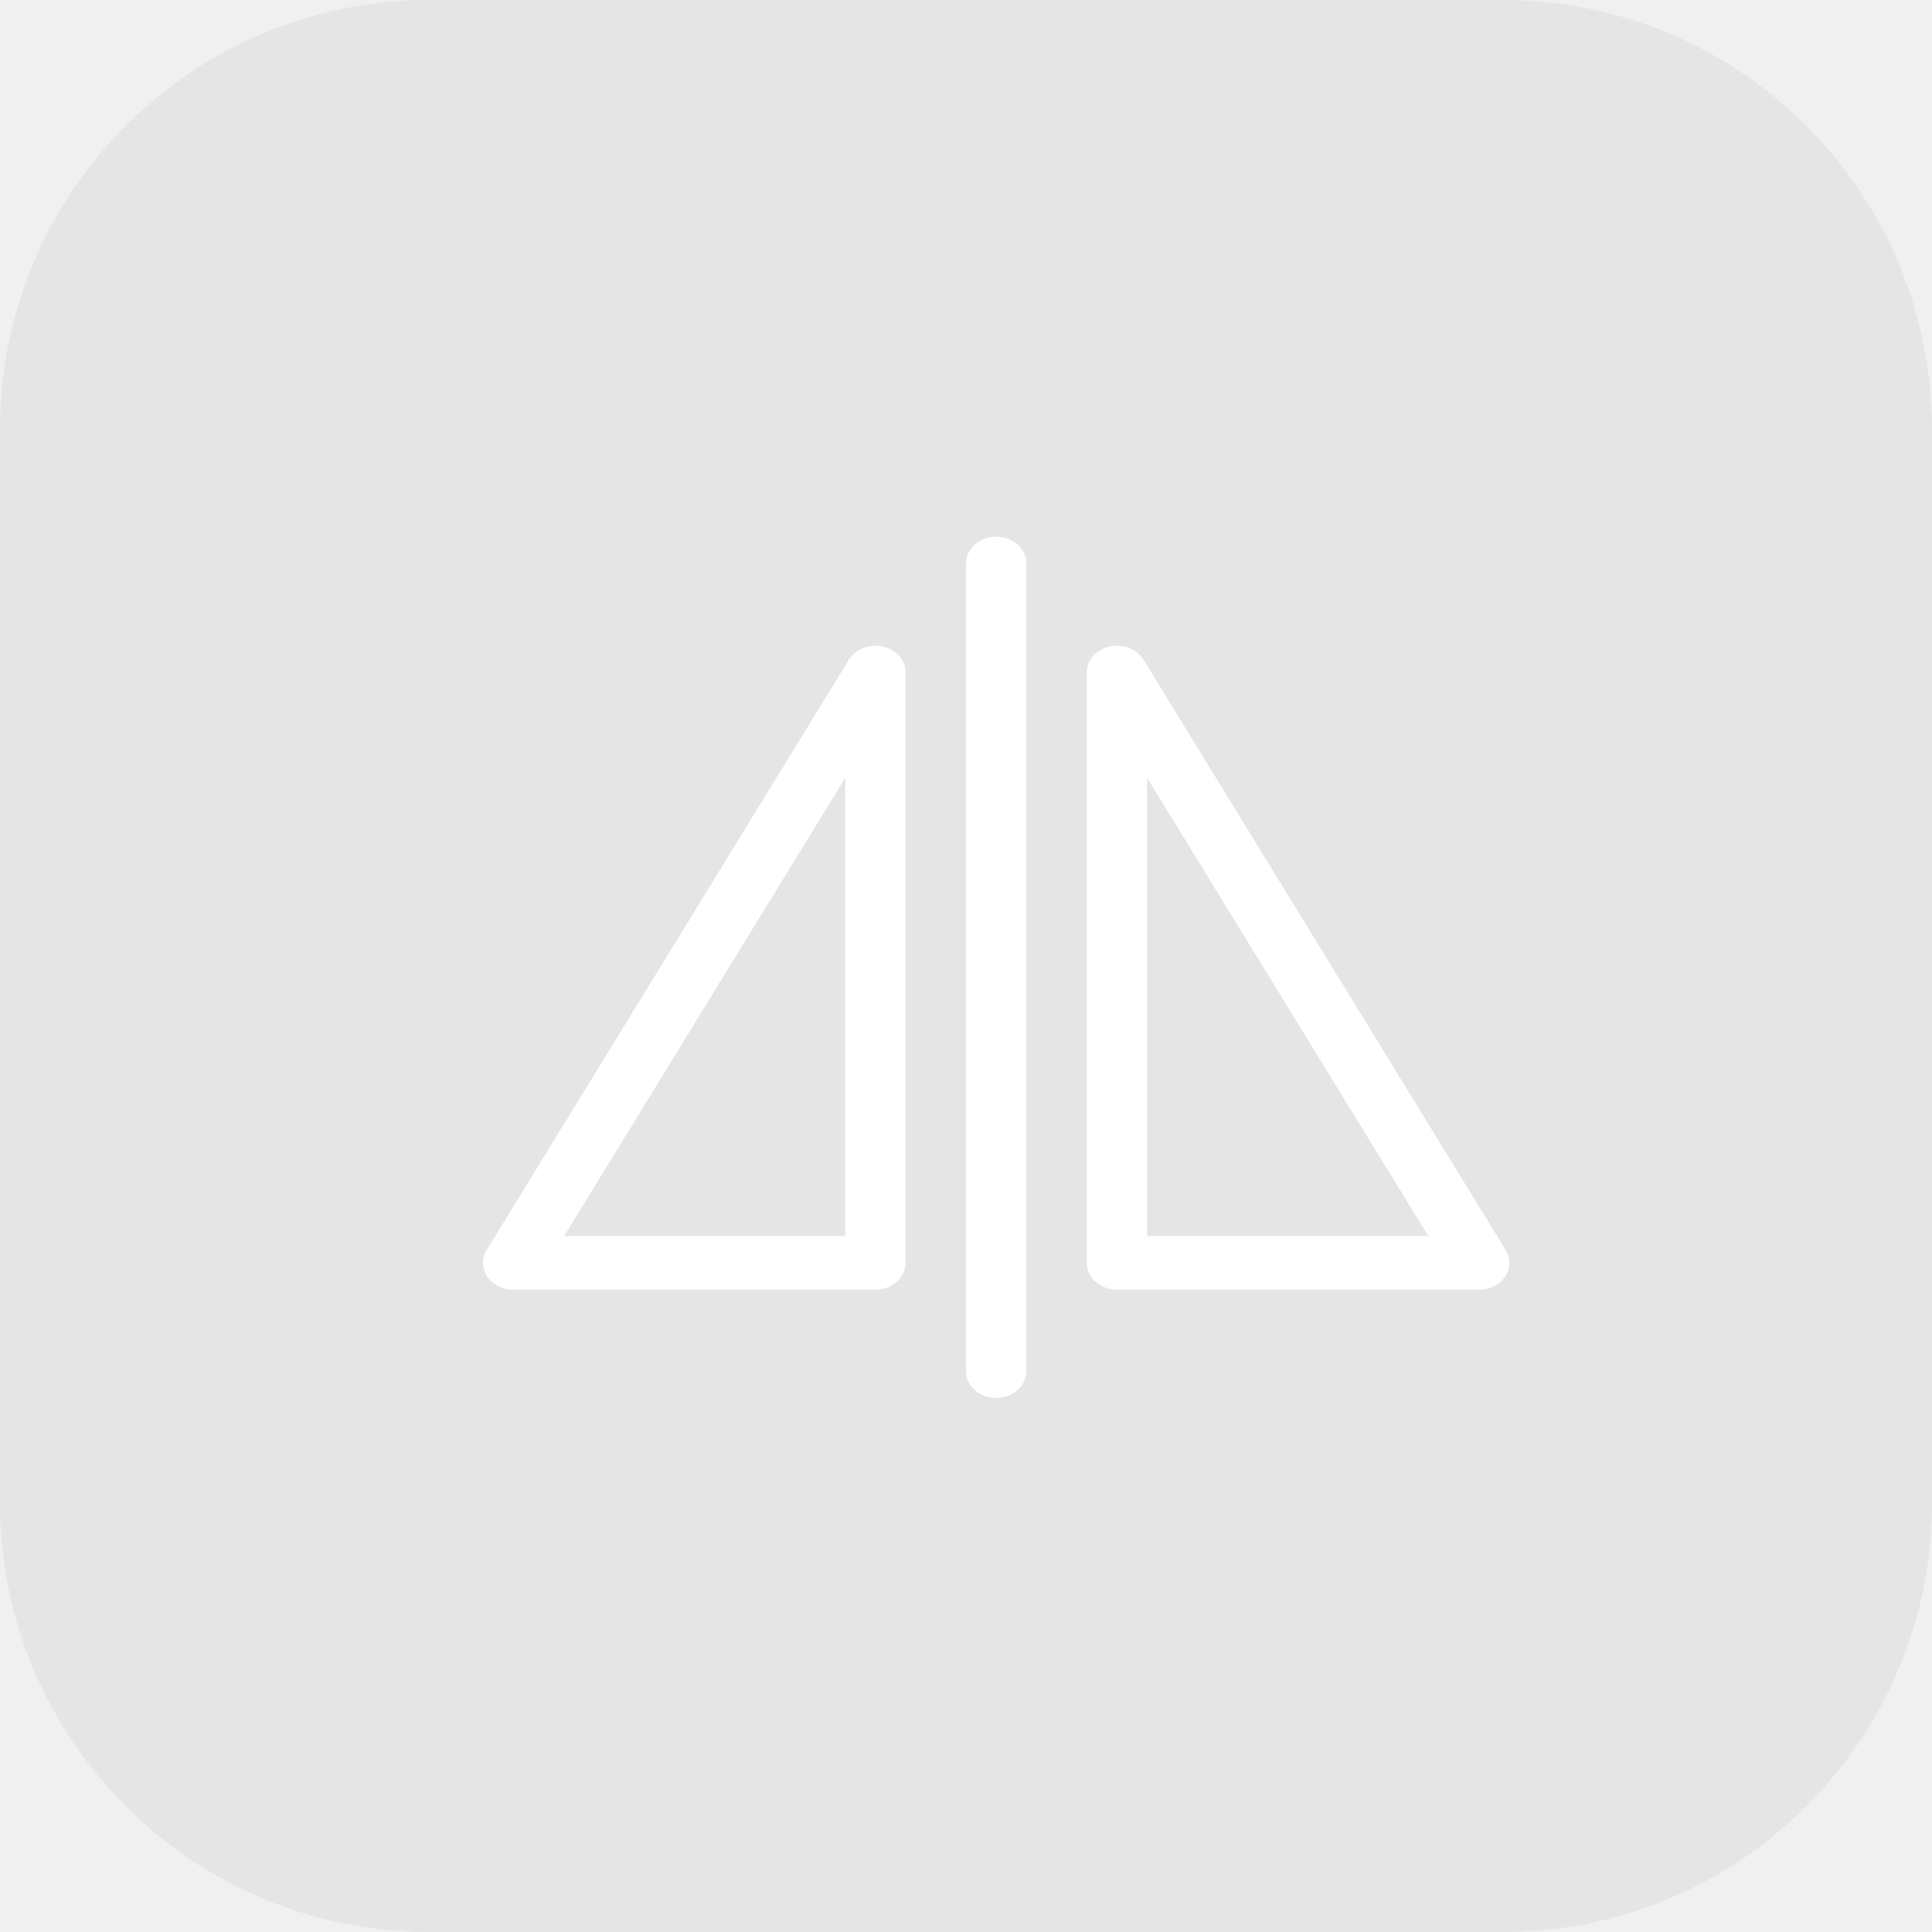
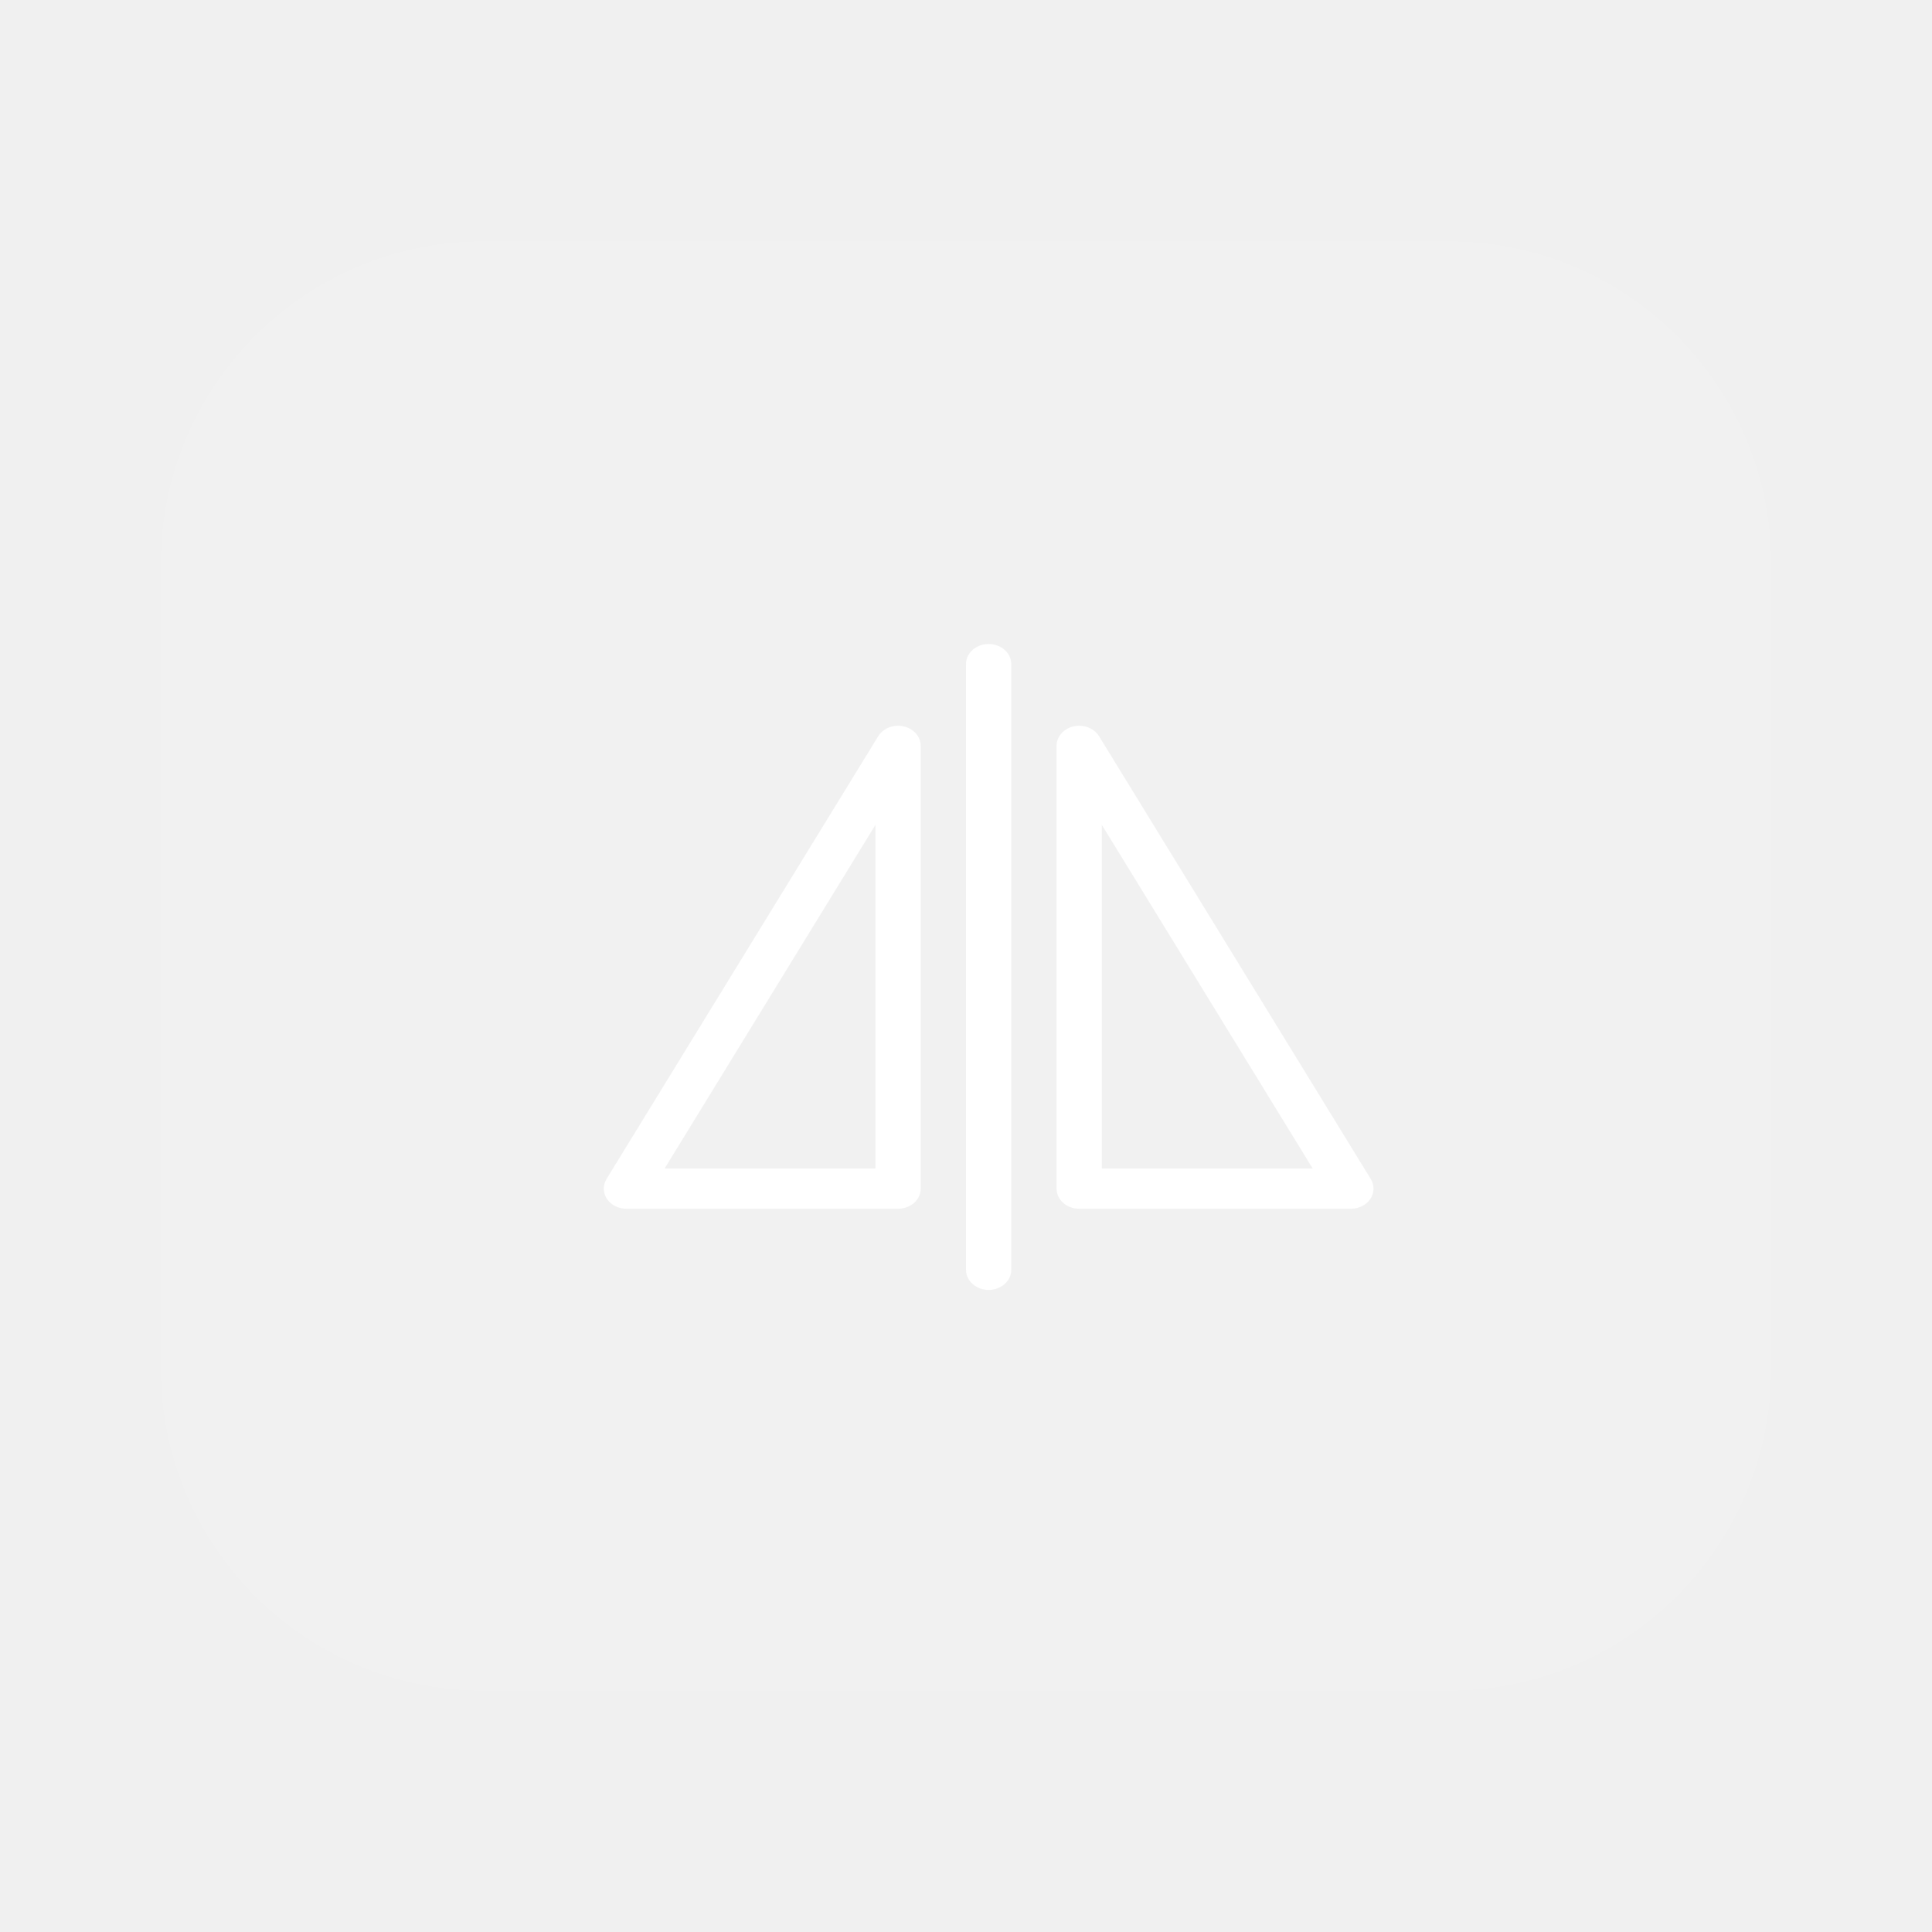
- <svg xmlns="http://www.w3.org/2000/svg" width="36px" height="36px" viewBox="0 0 36 36" version="1.1">
+ <svg xmlns="http://www.w3.org/2000/svg" width="48px" height="48px" viewBox="0 0 48 48" version="1.1">
  <g id="深色主题" stroke="none" stroke-width="1" fill="none" fill-rule="evenodd" opacity="0.971">
-     <g id="btn状态" transform="translate(-532, -357)">
-       <g id="Group-20" transform="translate(410, 357)">
+     <g id="btn状态" transform="translate(-526, -351)" fill="#FFFFFF">
+       <g id="Group-20" transform="translate(406, 351)">
        <g id="Group-18" transform="translate(120, 0)">
-           <g id="flip-horizontal_hover">
-             <g transform="translate(2, 0)">
-               <rect id="rect34210" fill-opacity="0.05" fill="#000000" x="0" y="0" width="36" height="36" rx="8" />
-               <path d="M18.554,10 C18.404,10.002 18.262,10.057 18.158,10.152 C18.054,10.247 17.997,10.375 18,10.508 L18,25.541 C17.997,25.721 18.103,25.889 18.279,25.98 C18.454,26.071 18.671,26.071 18.846,25.98 C19.021,25.889 19.128,25.721 19.125,25.541 L19.125,10.508 C19.127,10.373 19.068,10.242 18.96,10.146 C18.852,10.051 18.706,9.998 18.554,10 L18.554,10 Z M16.295,12.031 C16.095,12.037 15.913,12.137 15.818,12.293 L9.068,23.293 C8.974,23.448 8.978,23.636 9.079,23.787 C9.181,23.938 9.364,24.031 9.562,24.031 L16.312,24.031 C16.623,24.031 16.875,23.807 16.875,23.531 L16.875,12.531 C16.875,12.396 16.813,12.266 16.704,12.172 C16.595,12.078 16.447,12.027 16.295,12.031 L16.295,12.031 Z M20.797,12.031 C20.492,12.039 20.25,12.26 20.25,12.531 L20.25,23.531 C20.25,23.807 20.502,24.031 20.812,24.031 L27.562,24.031 C27.761,24.031 27.944,23.938 28.046,23.787 C28.147,23.636 28.151,23.448 28.057,23.293 L21.307,12.293 C21.206,12.127 21.009,12.026 20.797,12.031 L20.797,12.031 Z M15.75,14.494 L15.75,23.031 L10.512,23.031 L15.75,14.494 L15.75,14.494 Z M21.375,14.494 L26.613,23.031 L21.375,23.031 L21.375,14.494 L21.375,14.494 Z" id="path34220" fill="#FFFFFF" />
+           <g id="flip-horizontal_hover" transform="translate(4, 6)">
+             <g>
+               <rect id="rect34210" fill-opacity="0.1" x="0" y="0" width="40" height="36" rx="8" />
+               <path d="M20.554,10 C20.404,10.002 20.262,10.057 20.158,10.152 C20.054,10.247 19.997,10.375 20,10.508 L20,25.541 C19.997,25.721 20.103,25.889 20.279,25.98 C20.454,26.071 20.671,26.071 20.846,25.98 C21.021,25.889 21.128,25.721 21.125,25.541 L21.125,10.508 C21.127,10.373 21.068,10.242 20.96,10.146 C20.852,10.051 20.706,9.998 20.554,10 L20.554,10 Z M18.295,12.031 C18.095,12.037 17.913,12.137 17.818,12.293 L11.068,23.293 C10.974,23.448 10.978,23.636 11.079,23.787 C11.181,23.938 11.364,24.031 11.562,24.031 L18.312,24.031 C18.623,24.031 18.875,23.807 18.875,23.531 L18.875,12.531 C18.875,12.396 18.813,12.266 18.704,12.172 C18.595,12.078 18.447,12.027 18.295,12.031 L18.295,12.031 Z M22.797,12.031 C22.492,12.039 22.25,12.26 22.25,12.531 L22.25,23.531 C22.25,23.807 22.502,24.031 22.812,24.031 L29.562,24.031 C29.761,24.031 29.944,23.938 30.046,23.787 C30.147,23.636 30.151,23.448 30.057,23.293 L23.307,12.293 C23.206,12.127 23.009,12.026 22.797,12.031 L22.797,12.031 Z M17.75,14.494 L17.75,23.031 L12.512,23.031 L17.75,14.494 L17.75,14.494 Z M23.375,14.494 L28.613,23.031 L23.375,23.031 L23.375,14.494 L23.375,14.494 Z" id="path34220" />
            </g>
          </g>
        </g>
      </g>
    </g>
  </g>
</svg>
